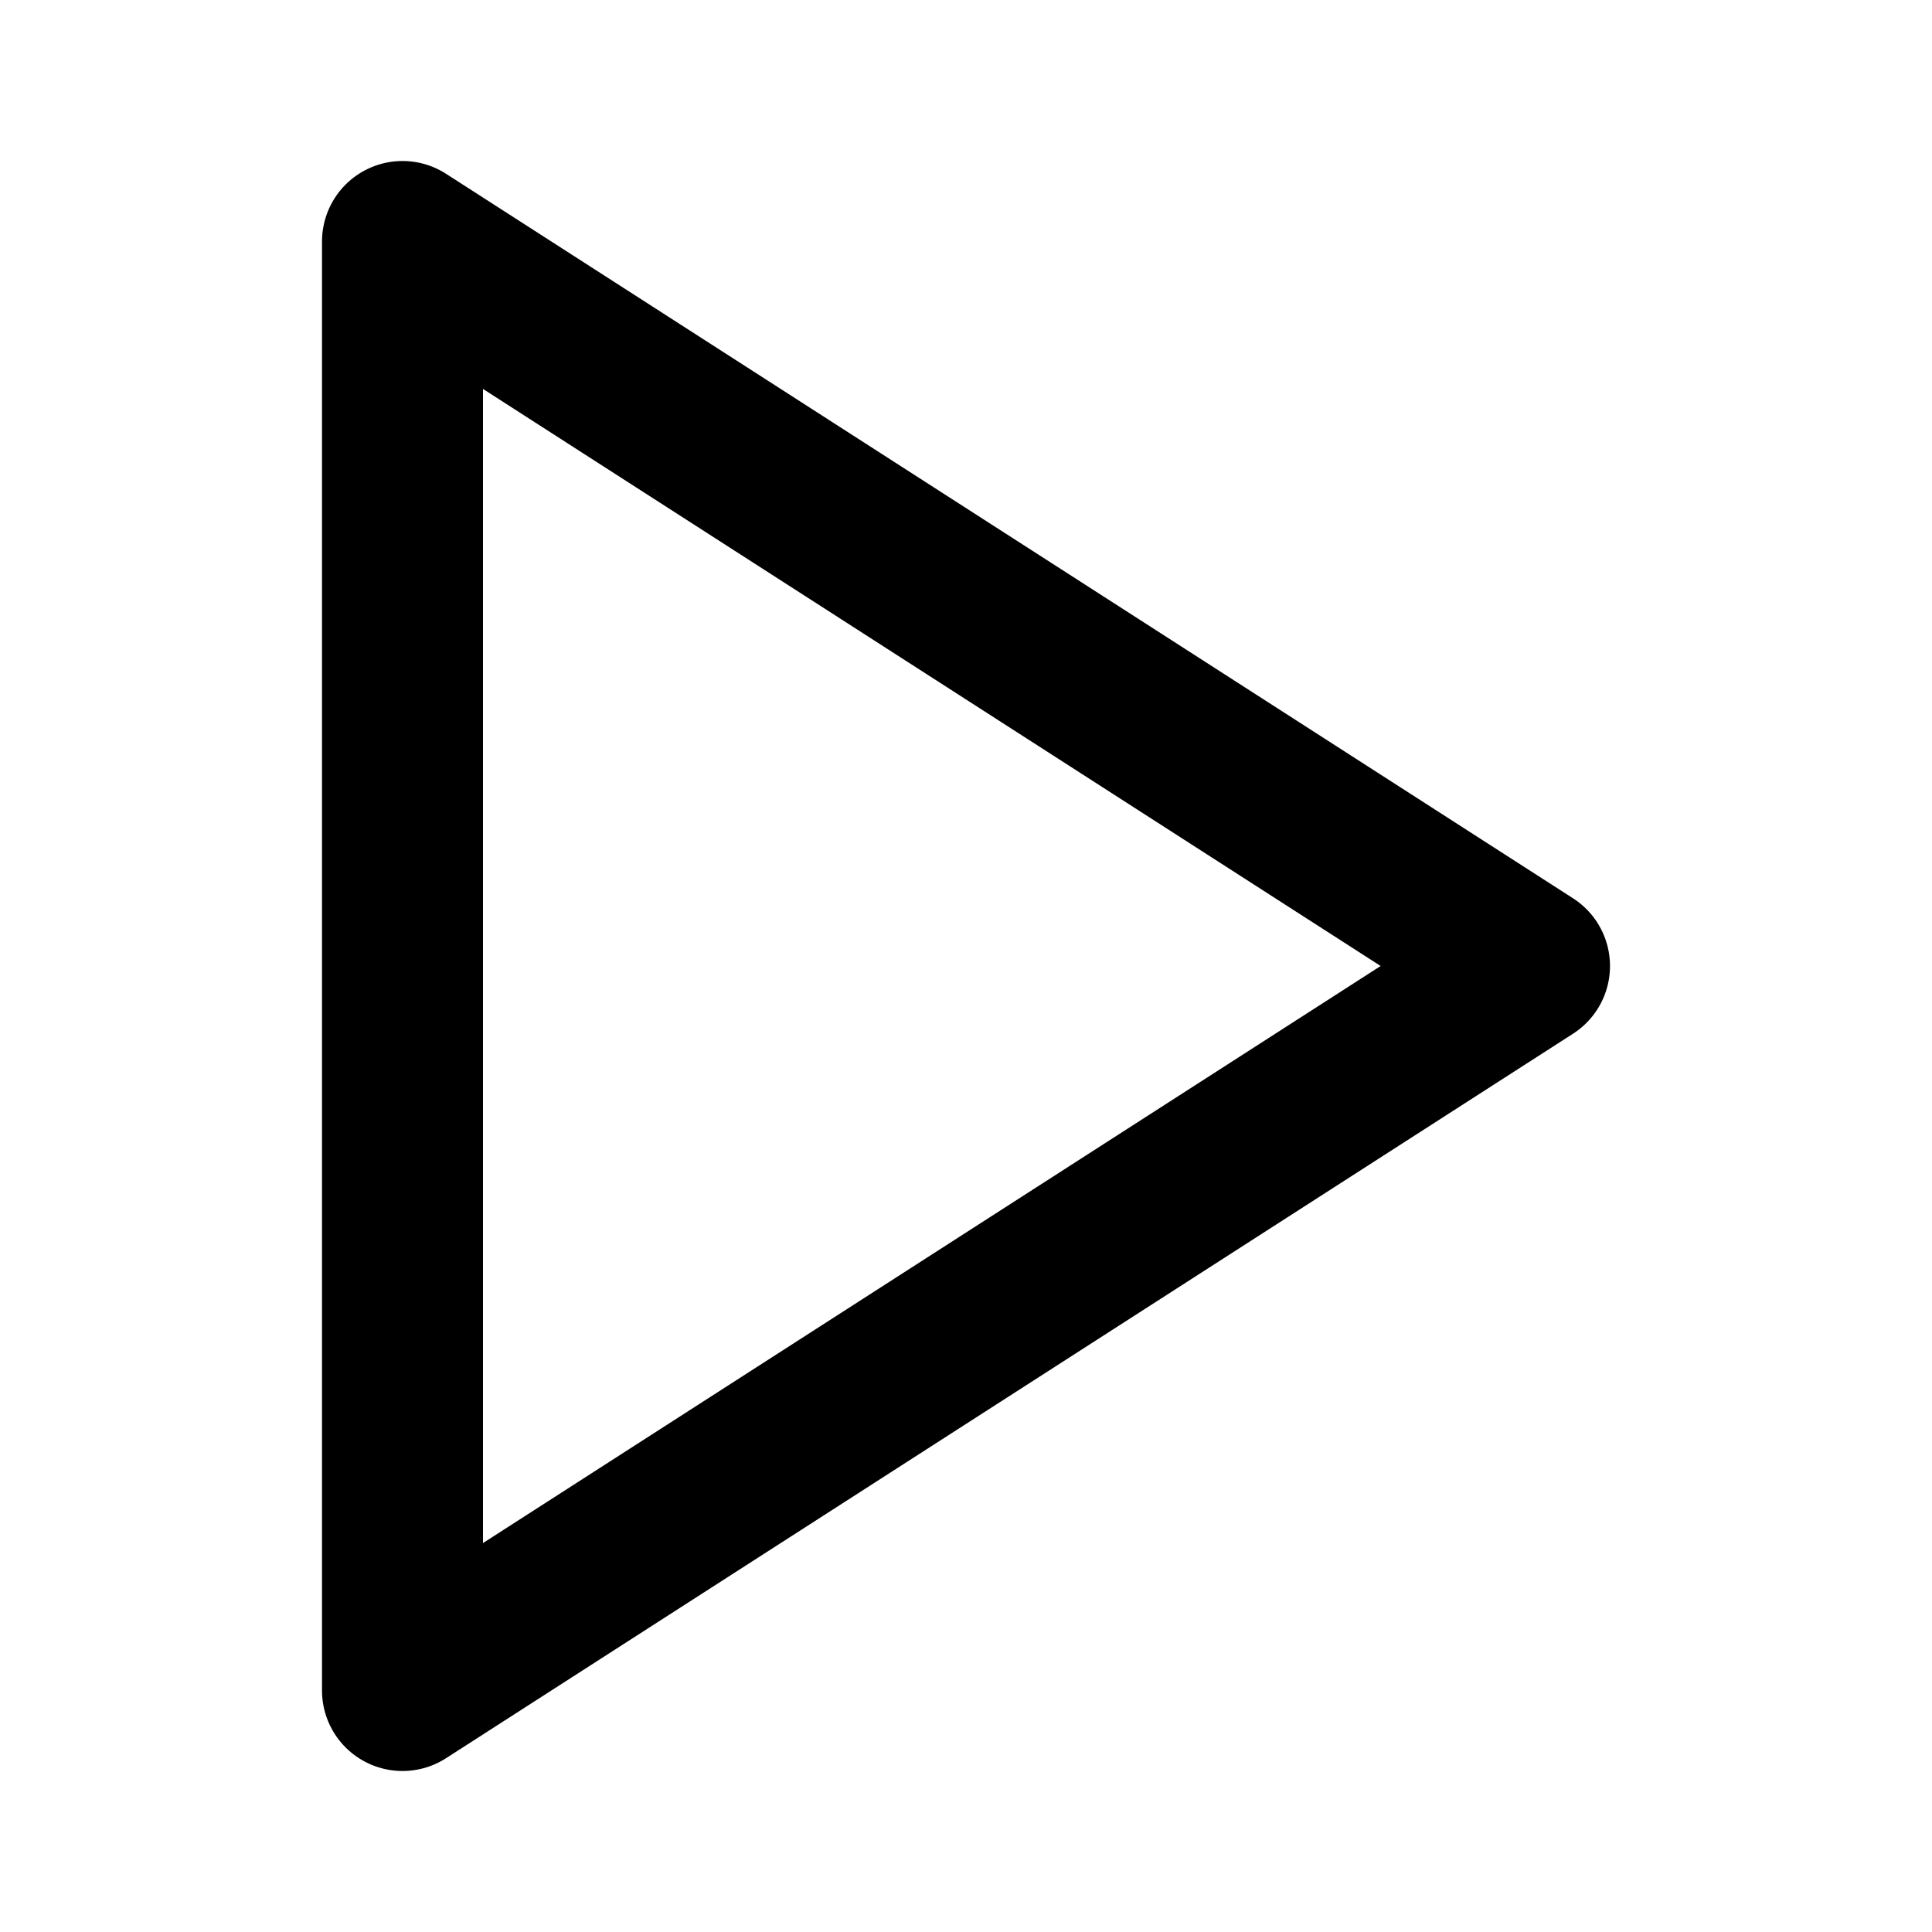
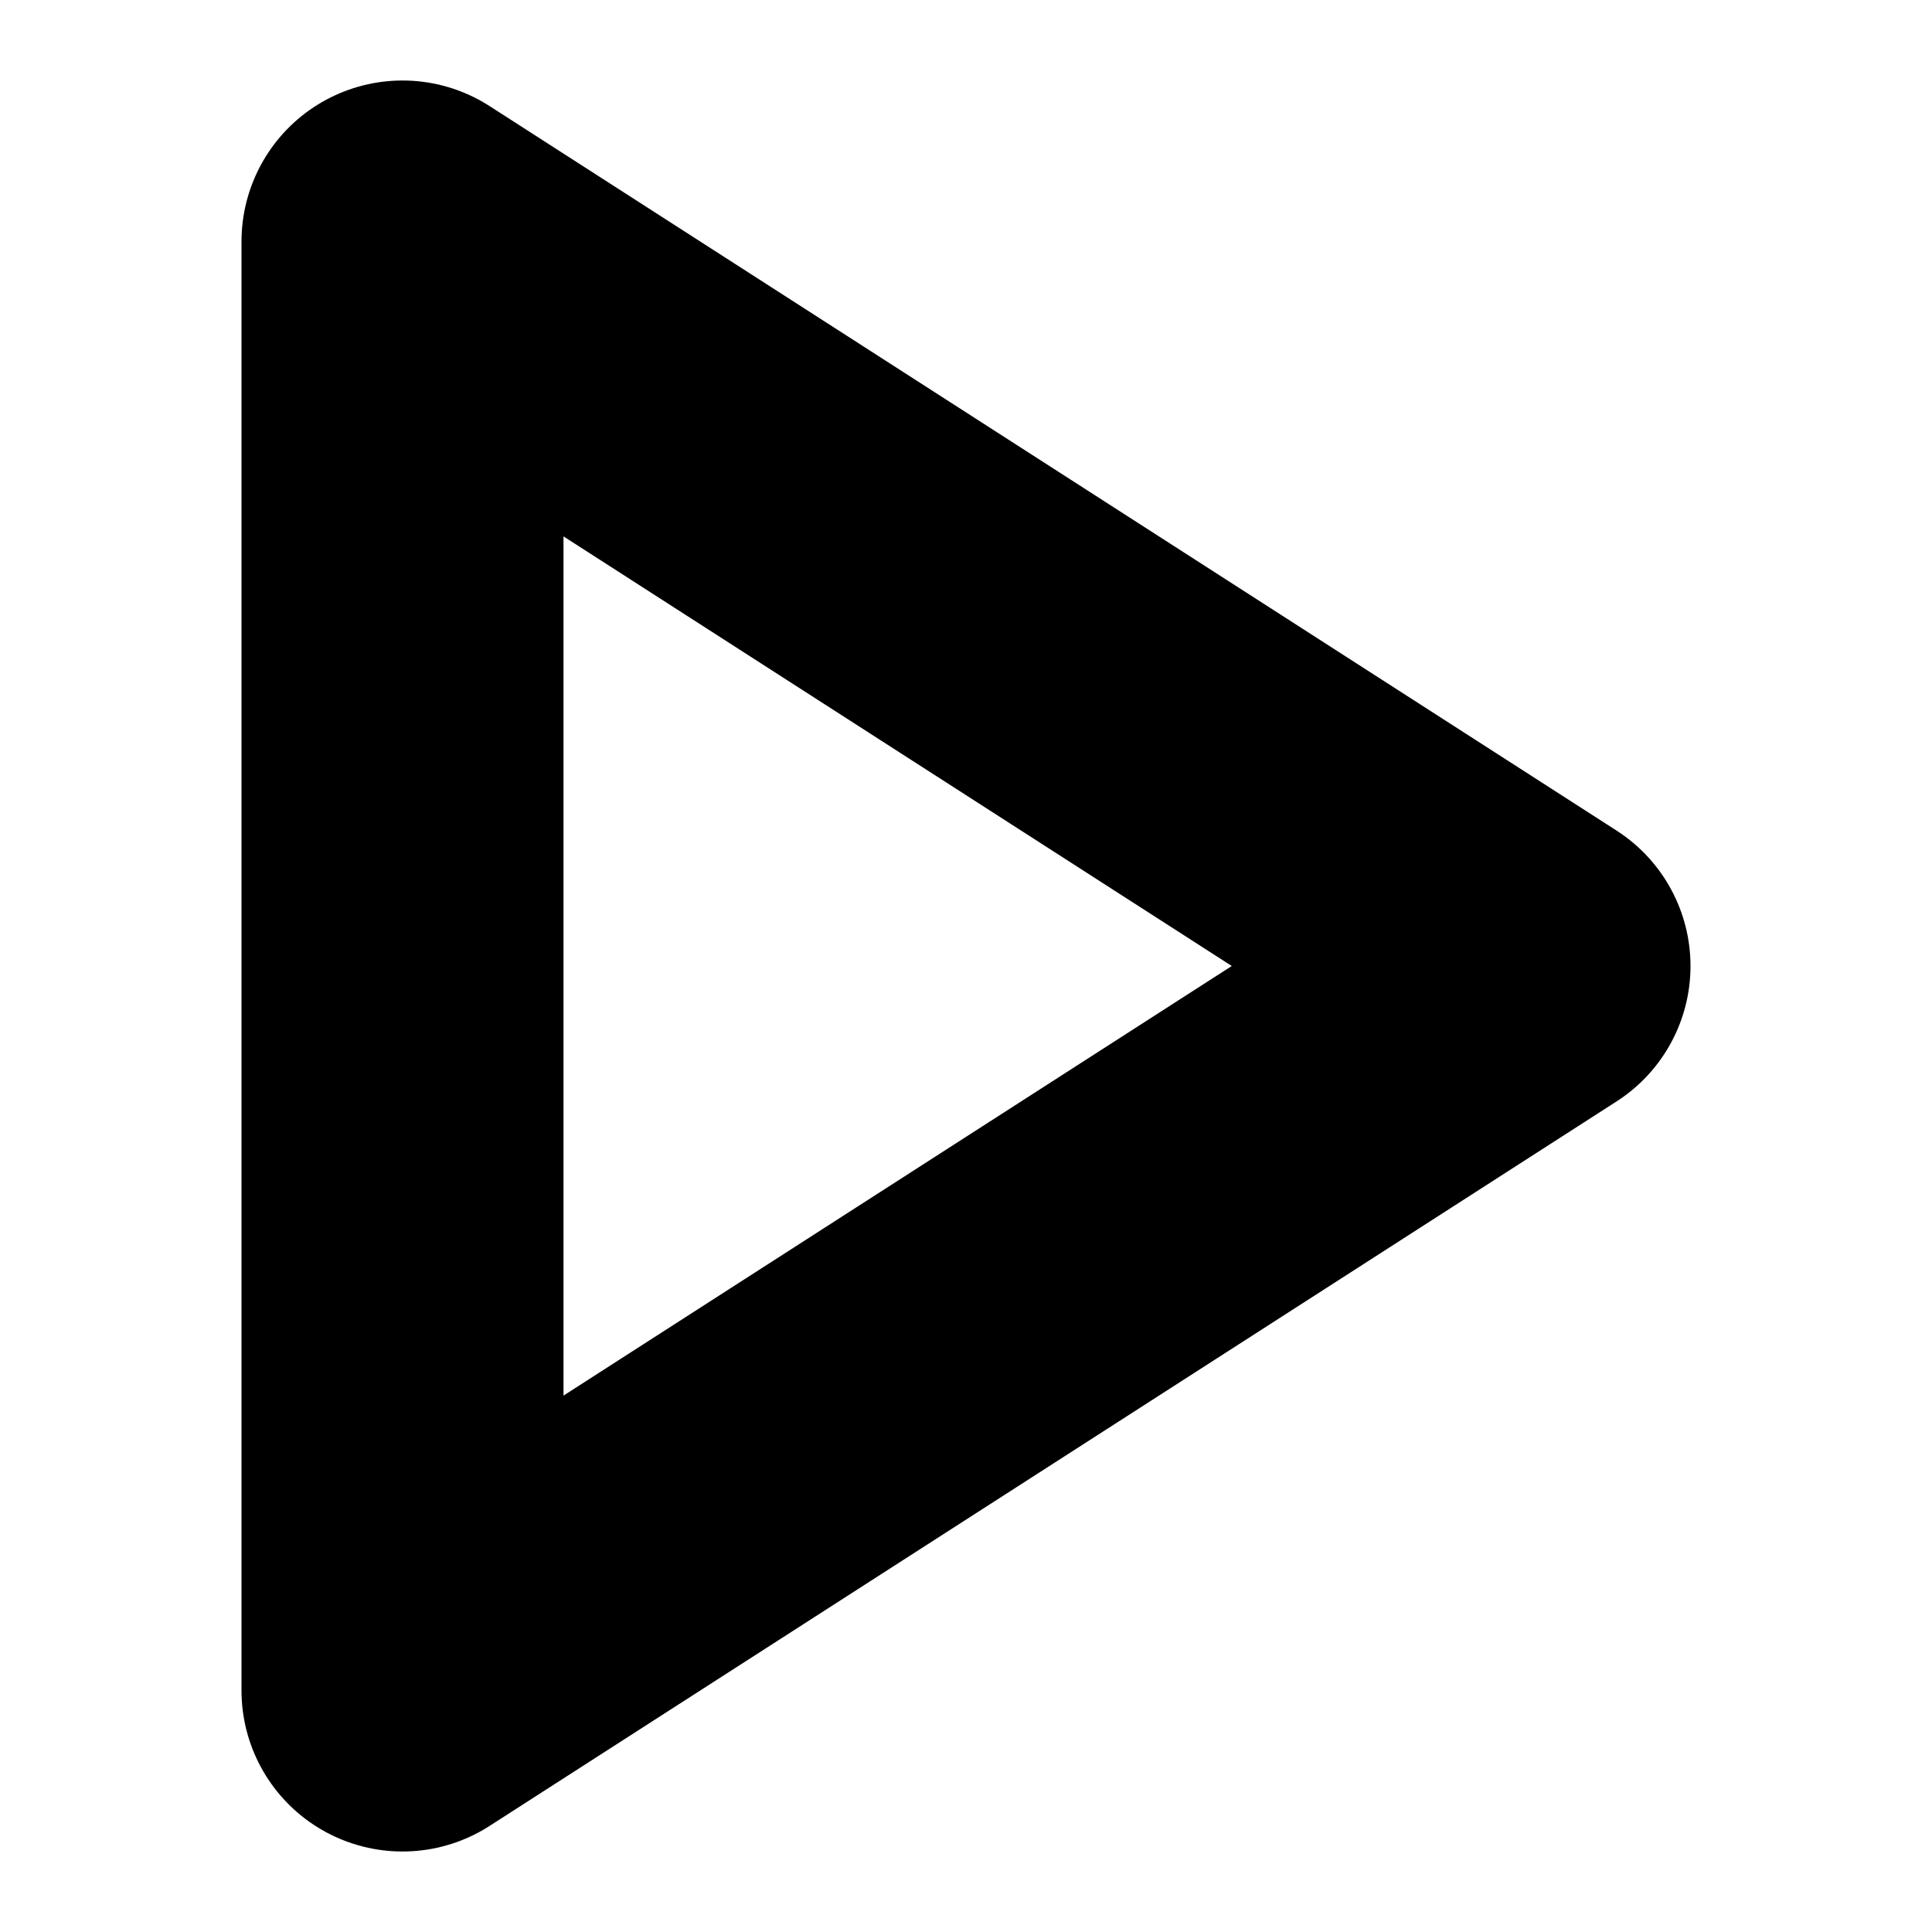
<svg xmlns="http://www.w3.org/2000/svg" width="24" height="24" viewBox="0 0 24 24" fill="none">
-   <path d="M5 3L19 12L5 21V3Z" stroke="black" stroke-width="2" stroke-linecap="round" stroke-linejoin="round" />
+   <path d="M5 3L19 12L5 21V3Z" stroke="black" stroke-width="4" stroke-linecap="round" stroke-linejoin="round" />
</svg>
